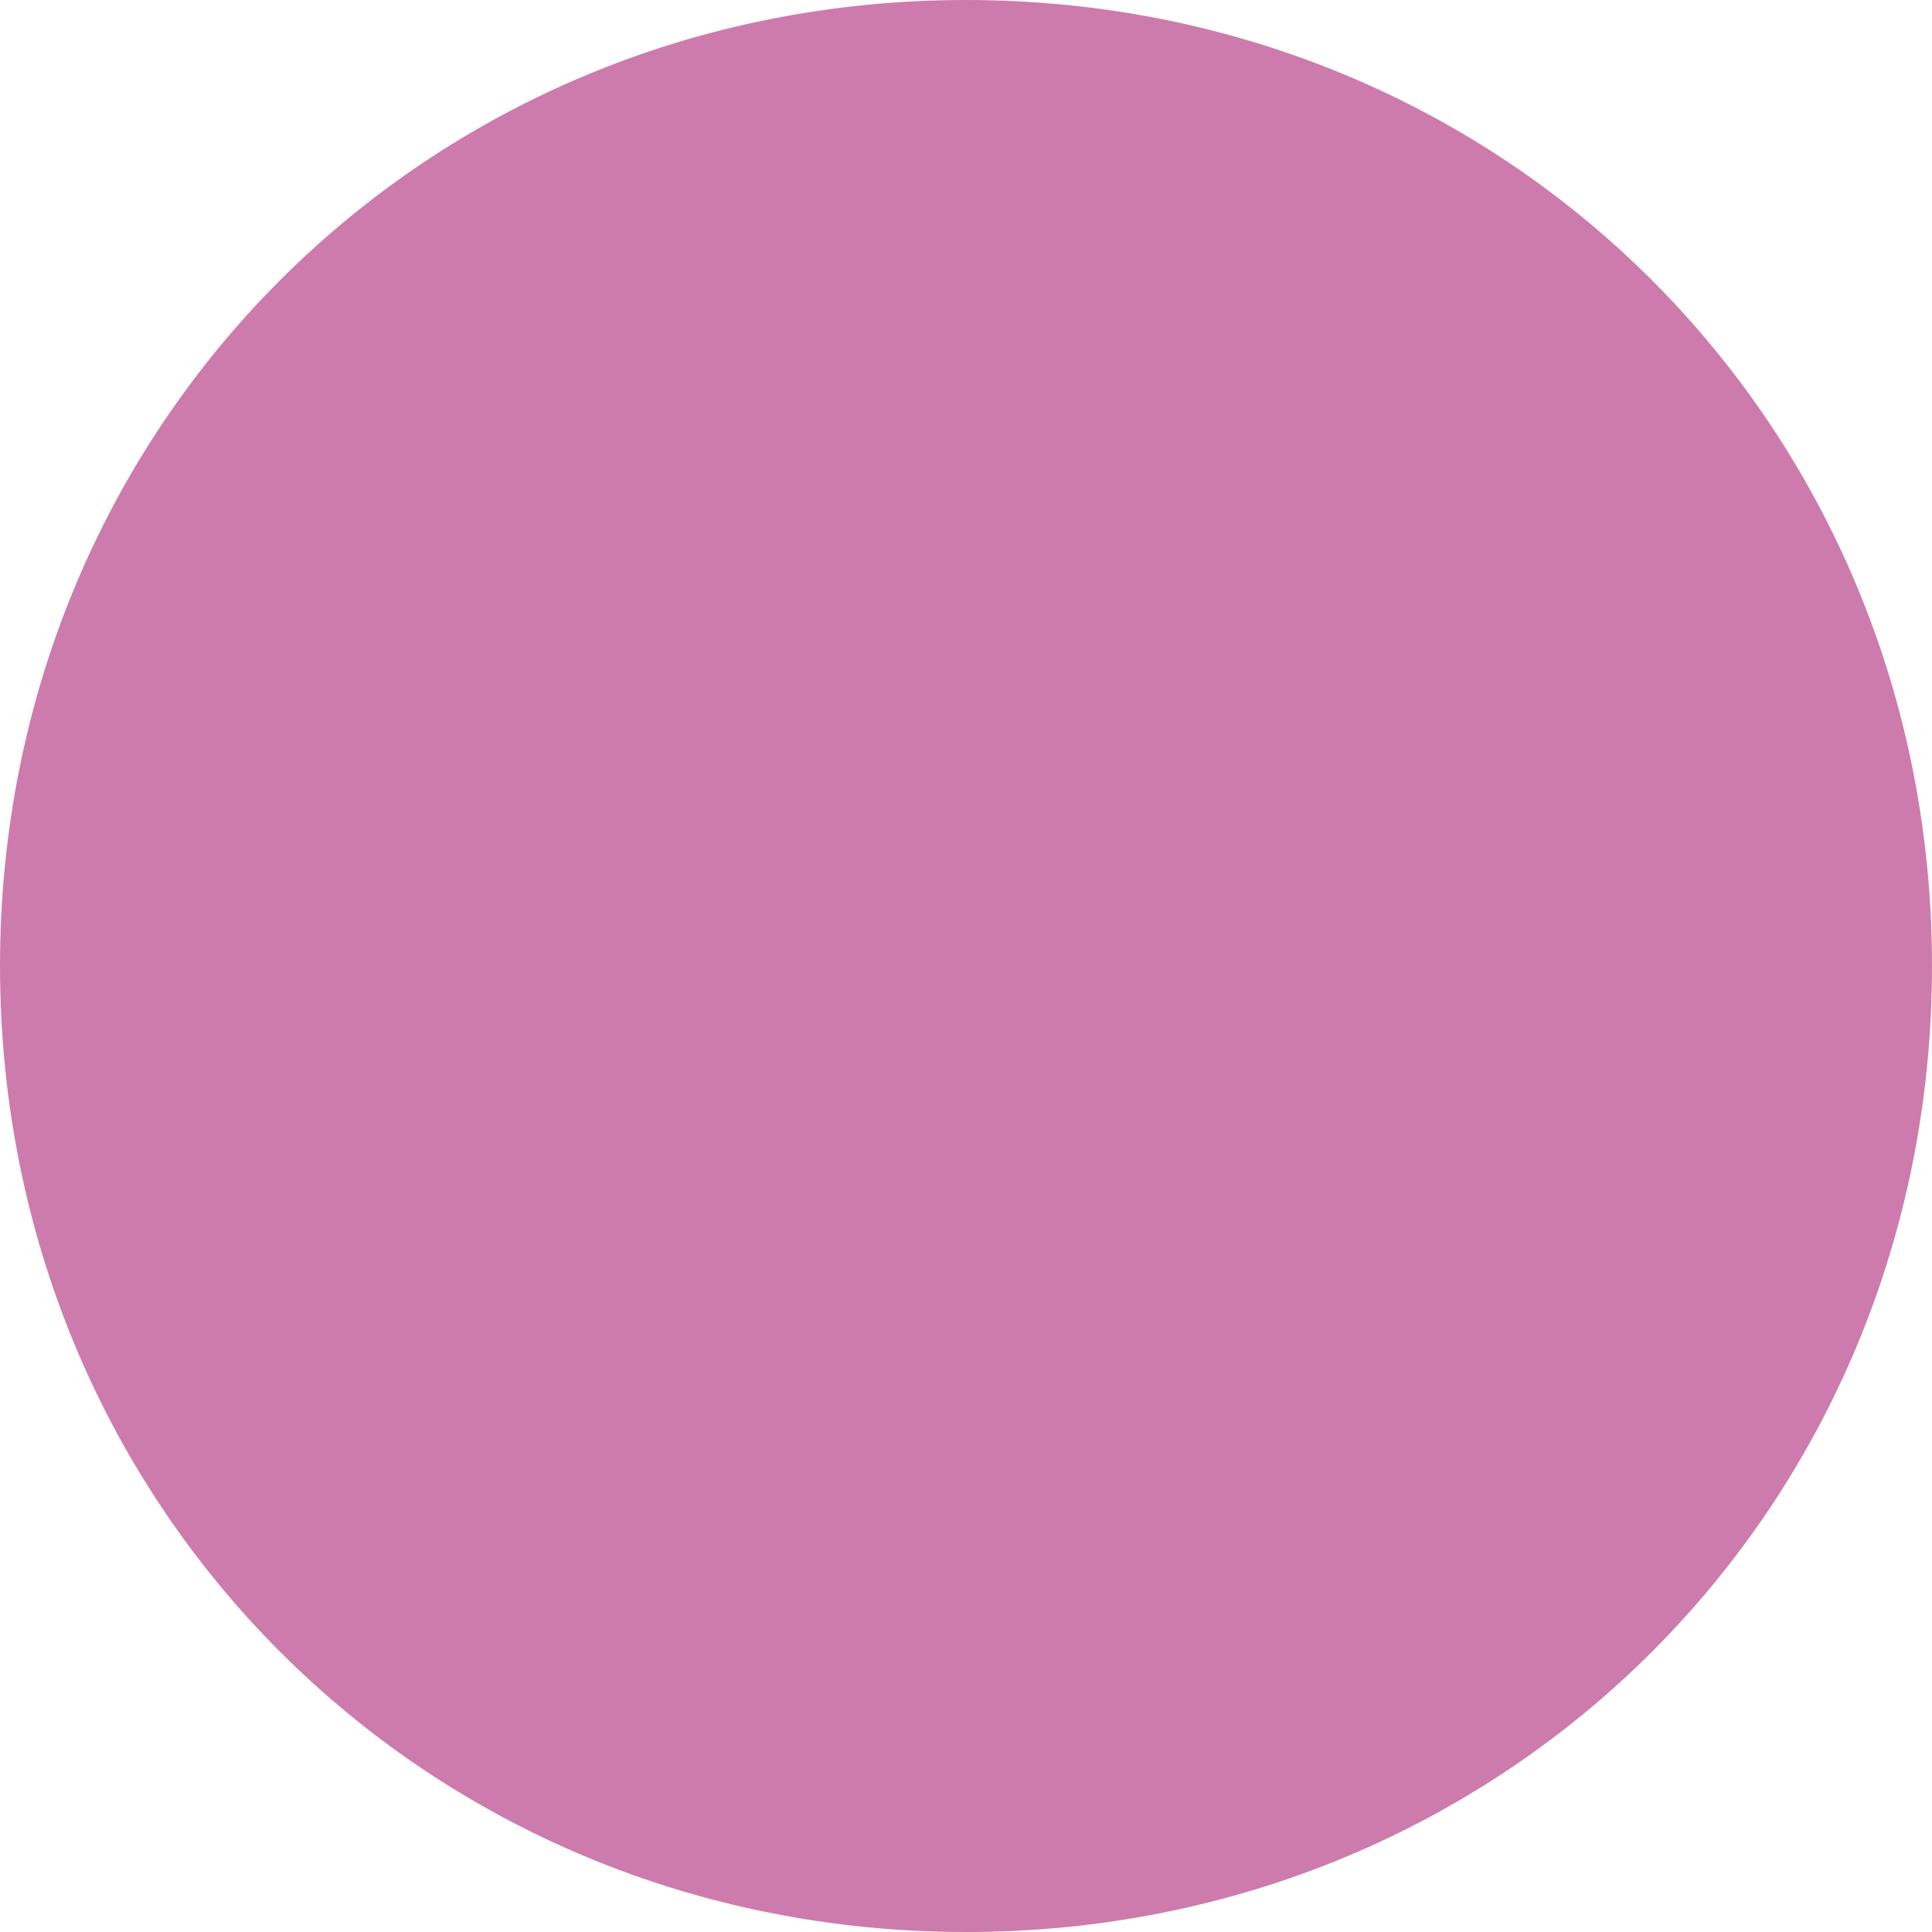
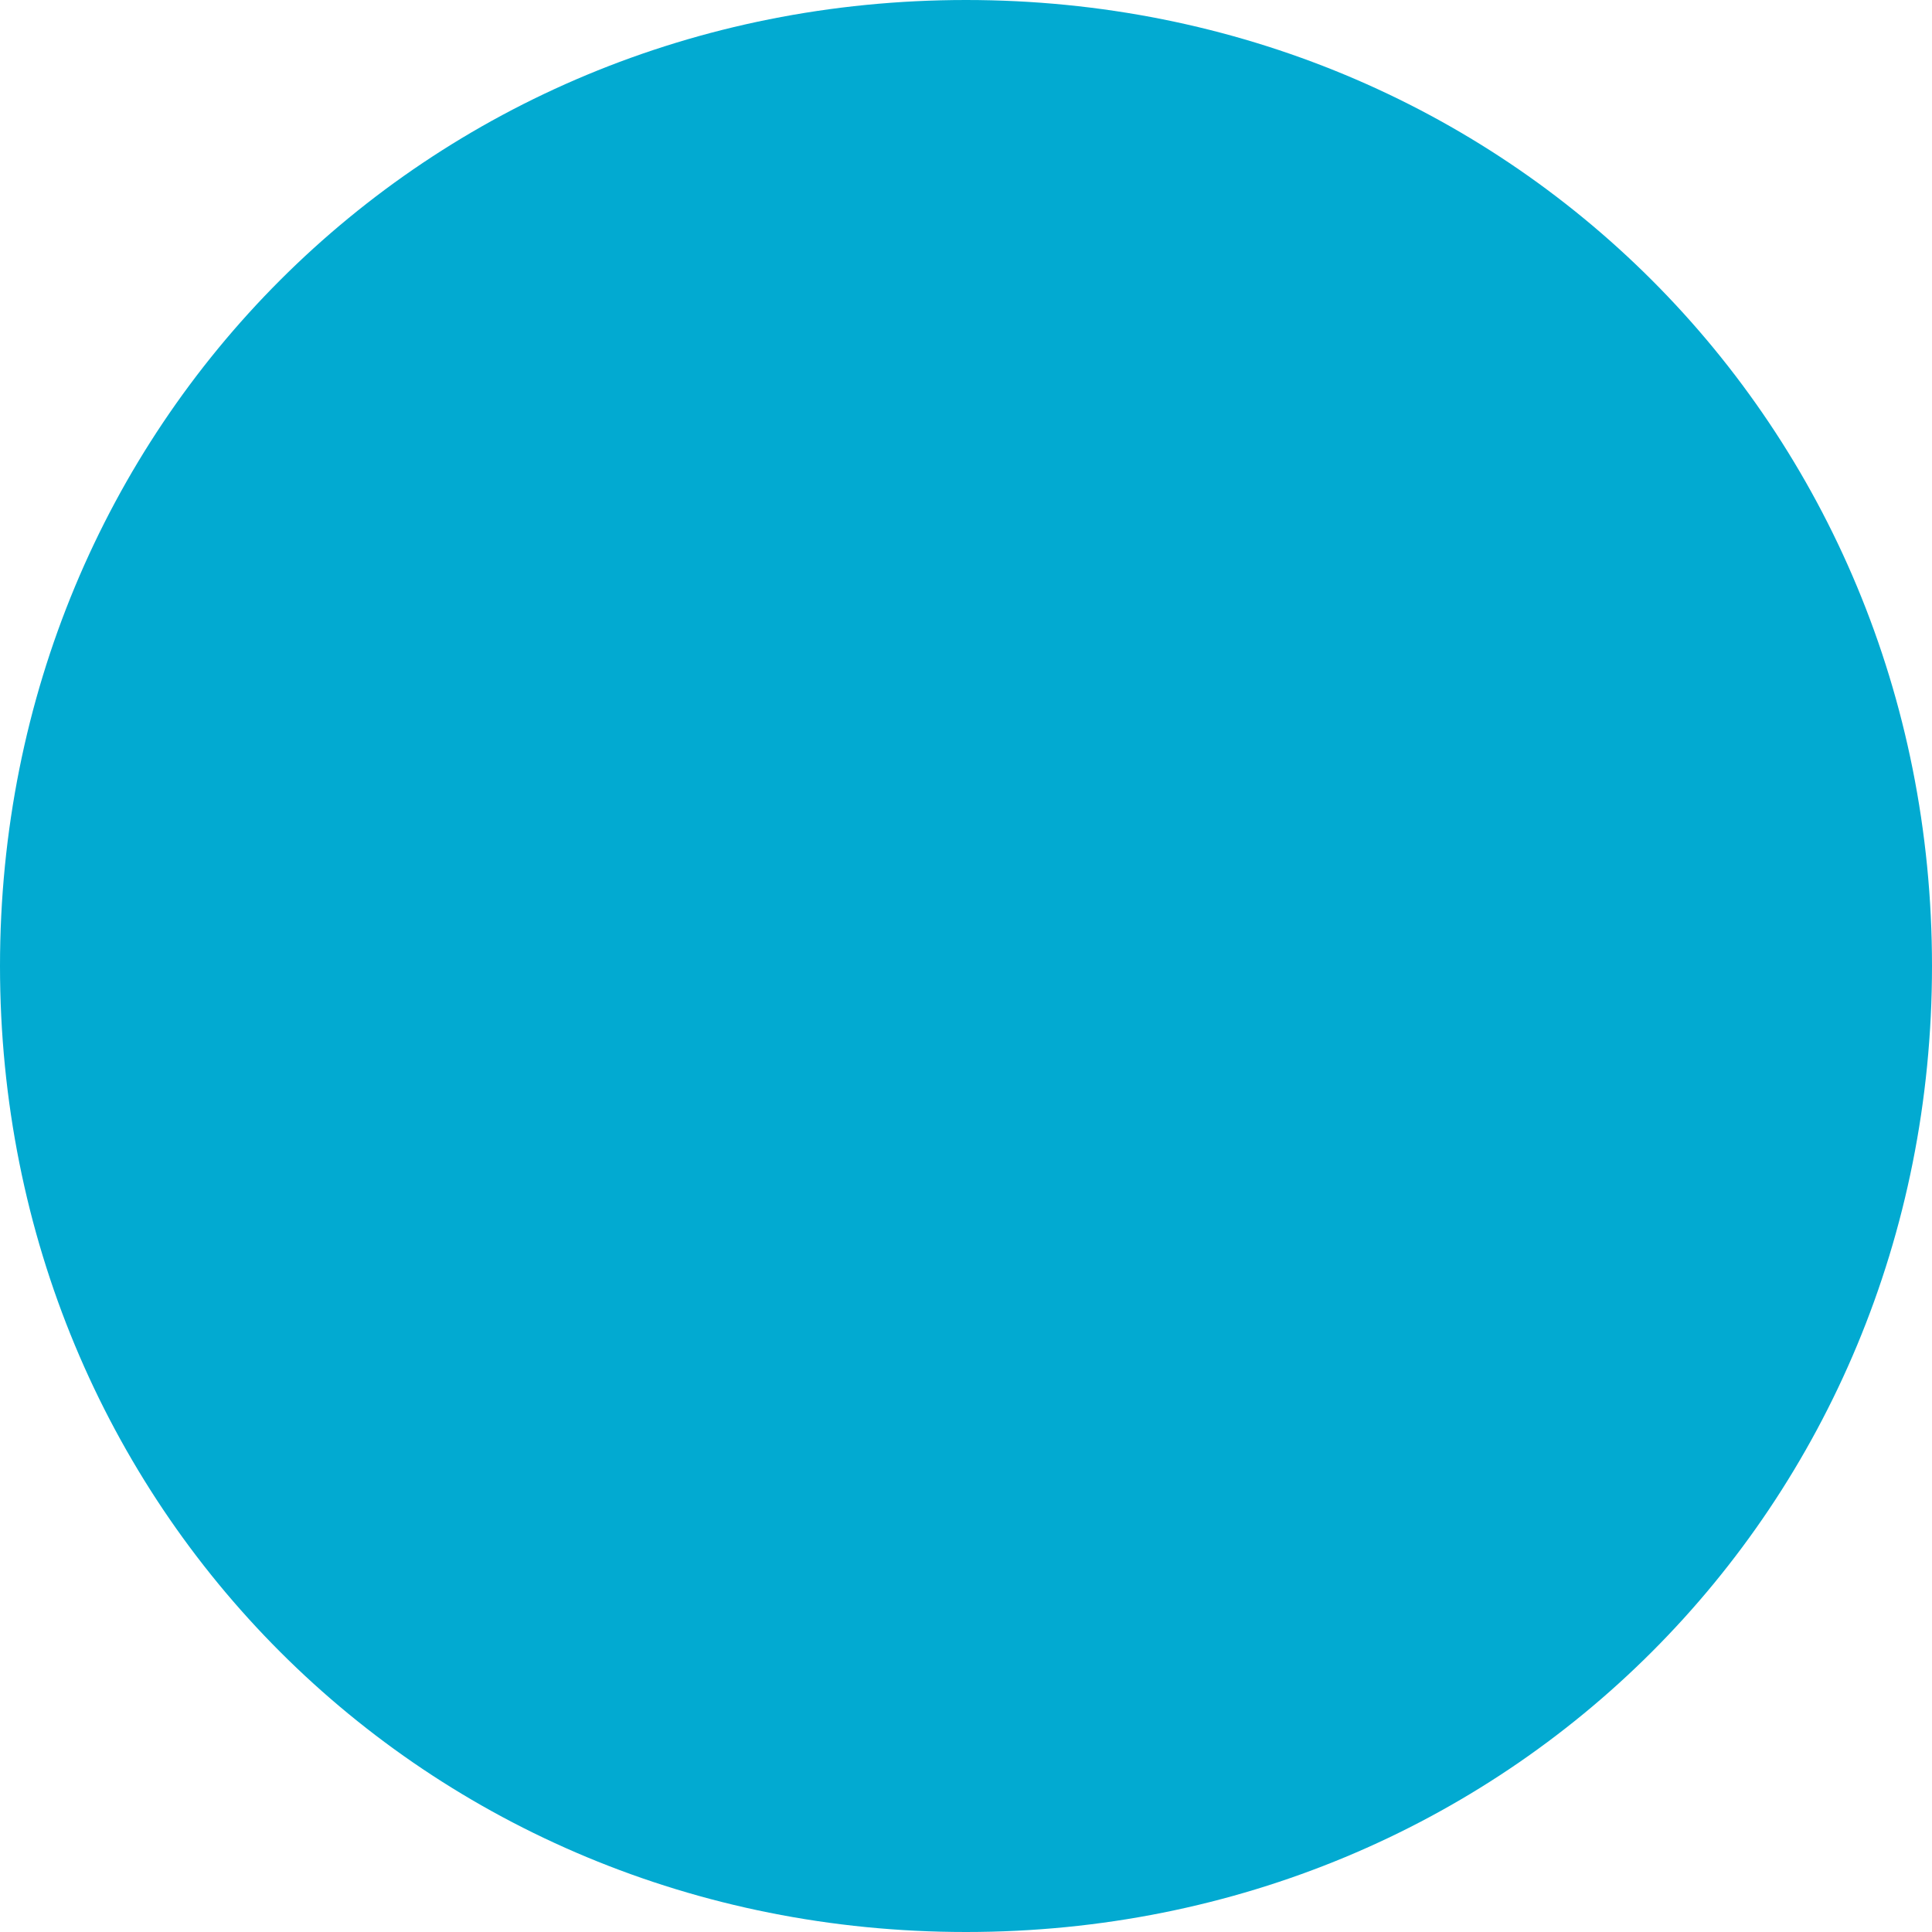
<svg xmlns="http://www.w3.org/2000/svg" version="1.1" width="14px" height="14px">
-   <g transform="matrix(1 0 0 1 -354 -523 )">
-     <path d="M 361 523  C 364.92 523  368 526.08  368 530  C 368 533.92  364.92 537  361 537  C 357.08 537  354 533.92  354 530  C 354 526.08  357.08 523  361 523  Z " fill-rule="nonzero" fill="#cd7bac" stroke="none" />
+   <g transform="matrix(1 0 0 1 -354 -480 )">
+     <path d="M 361 480  C 364.92 480  368 483.08  368 487  C 368 490.92  364.92 494  361 494  C 357.08 494  354 490.92  354 487  C 354 483.08  357.08 480  361 480  Z " fill-rule="nonzero" fill="#02aad1" stroke="none" />
  </g>
</svg>
